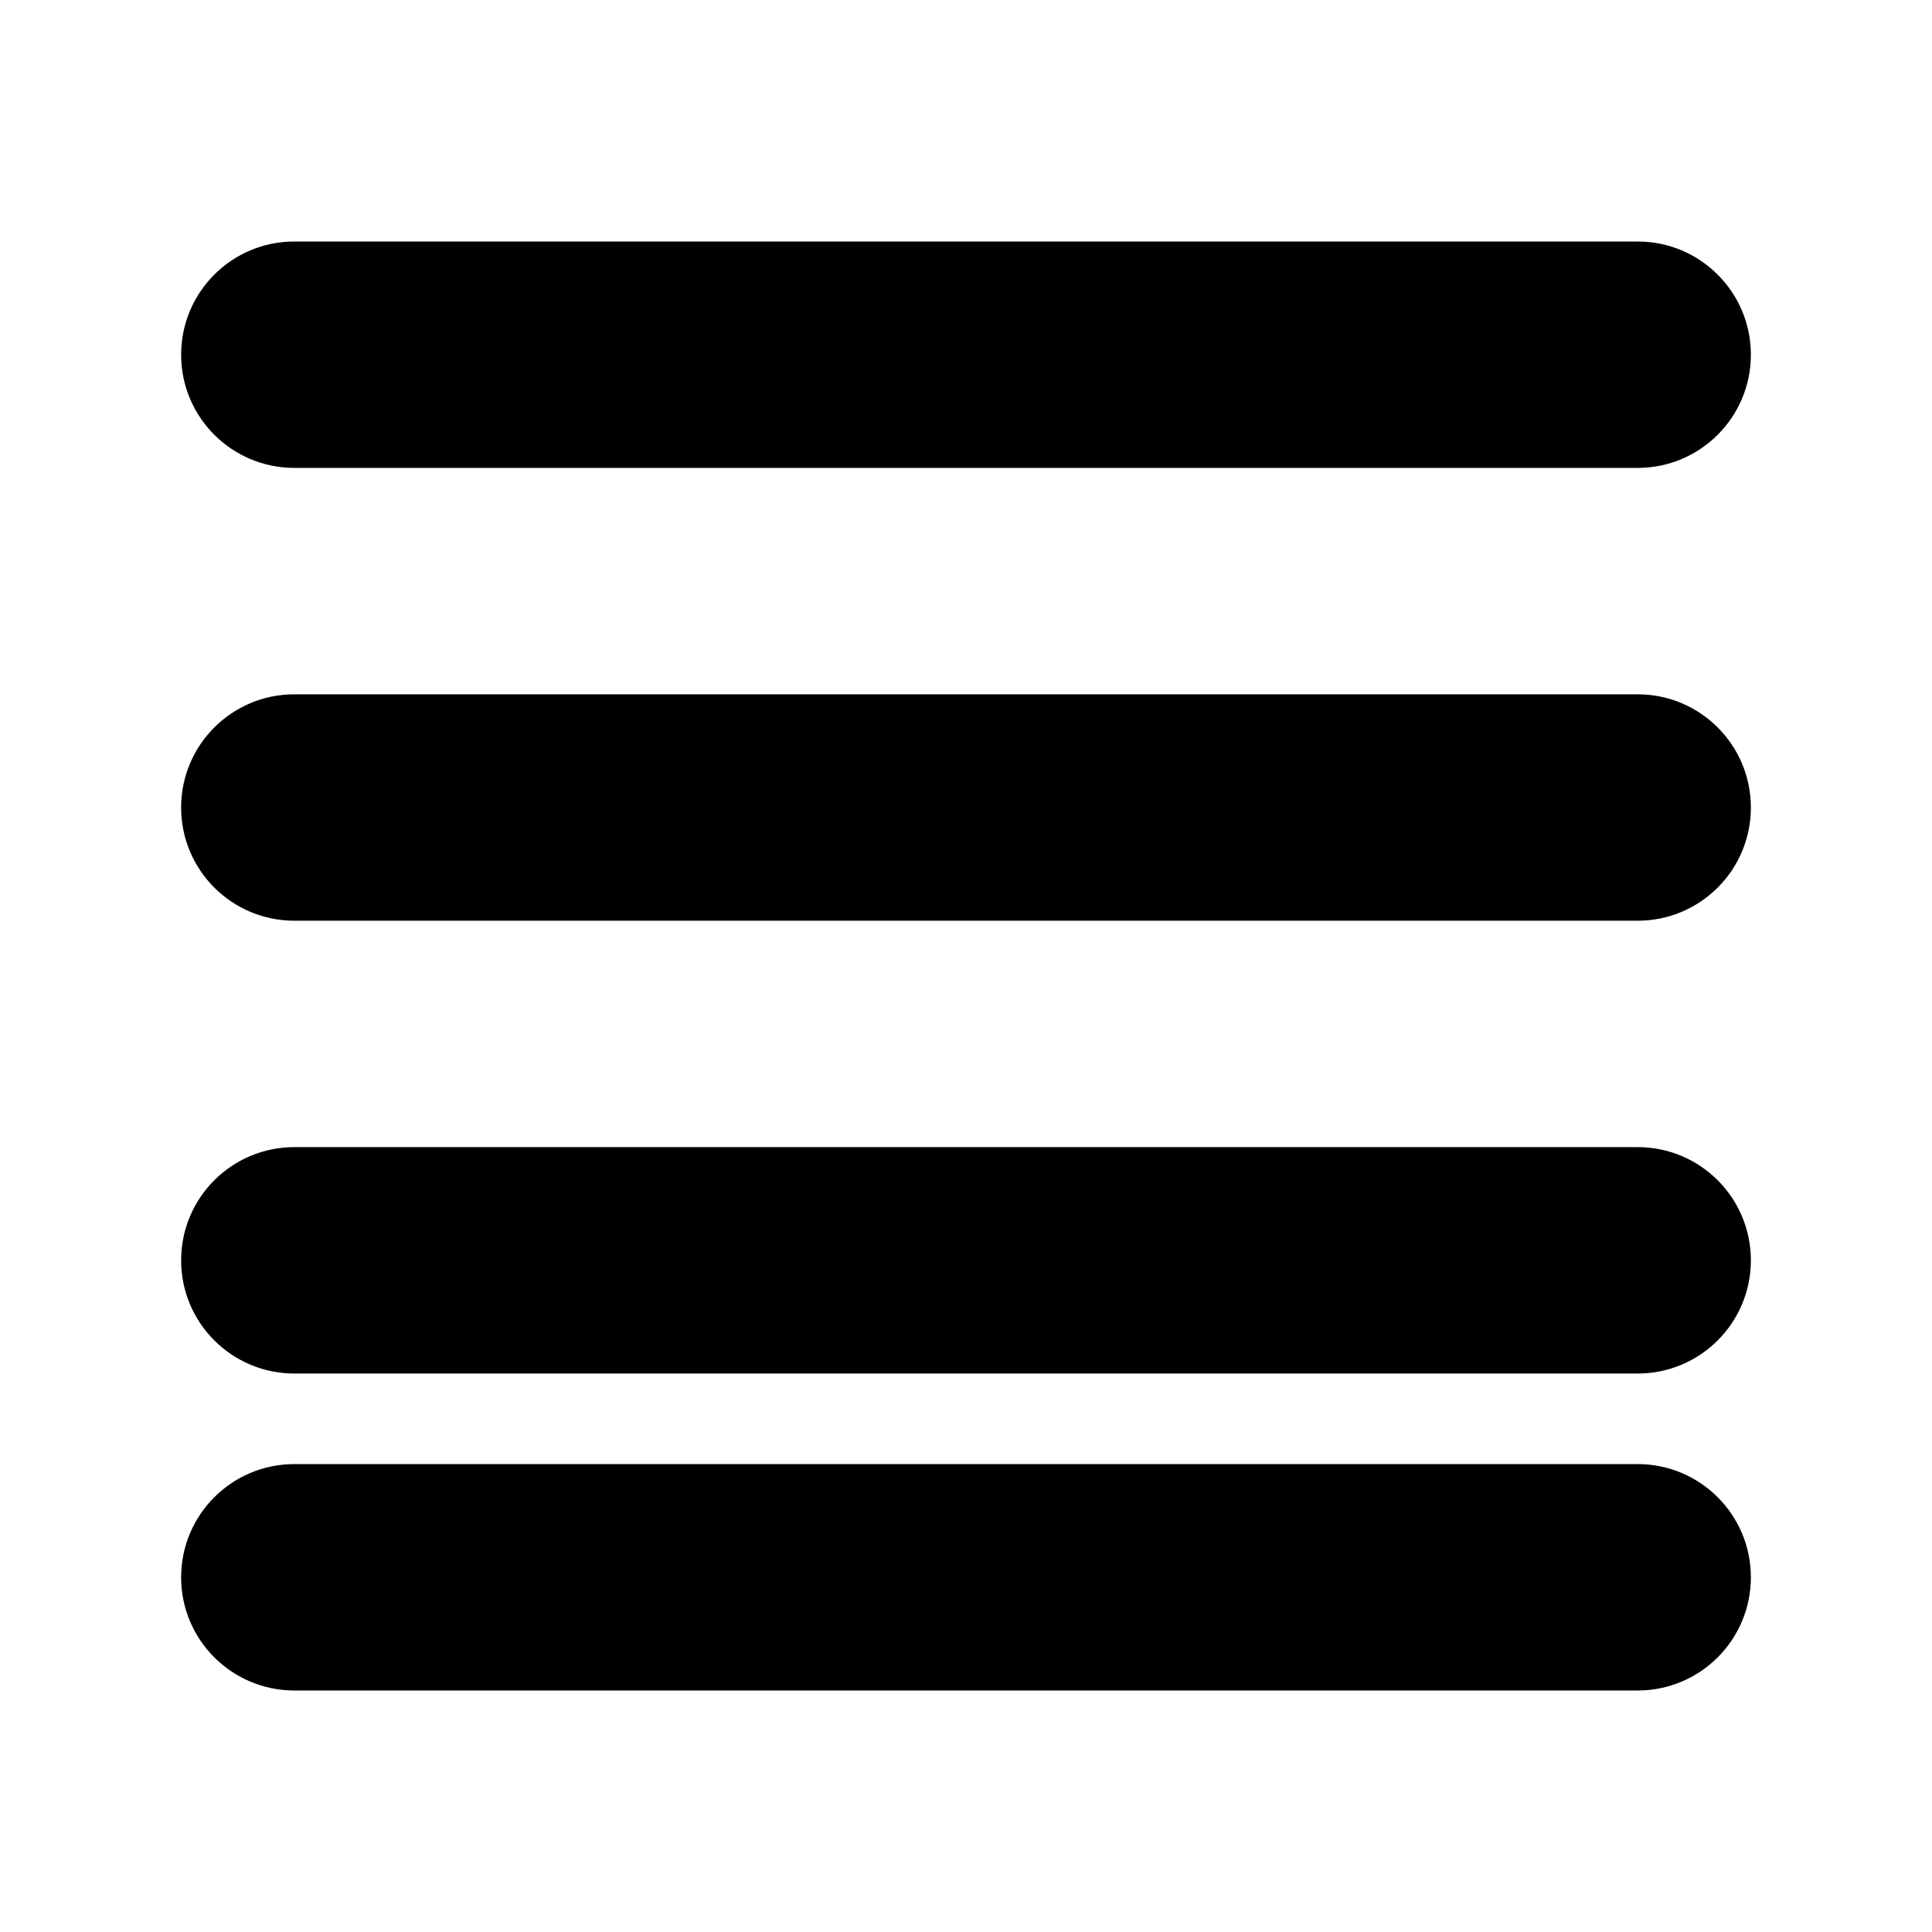
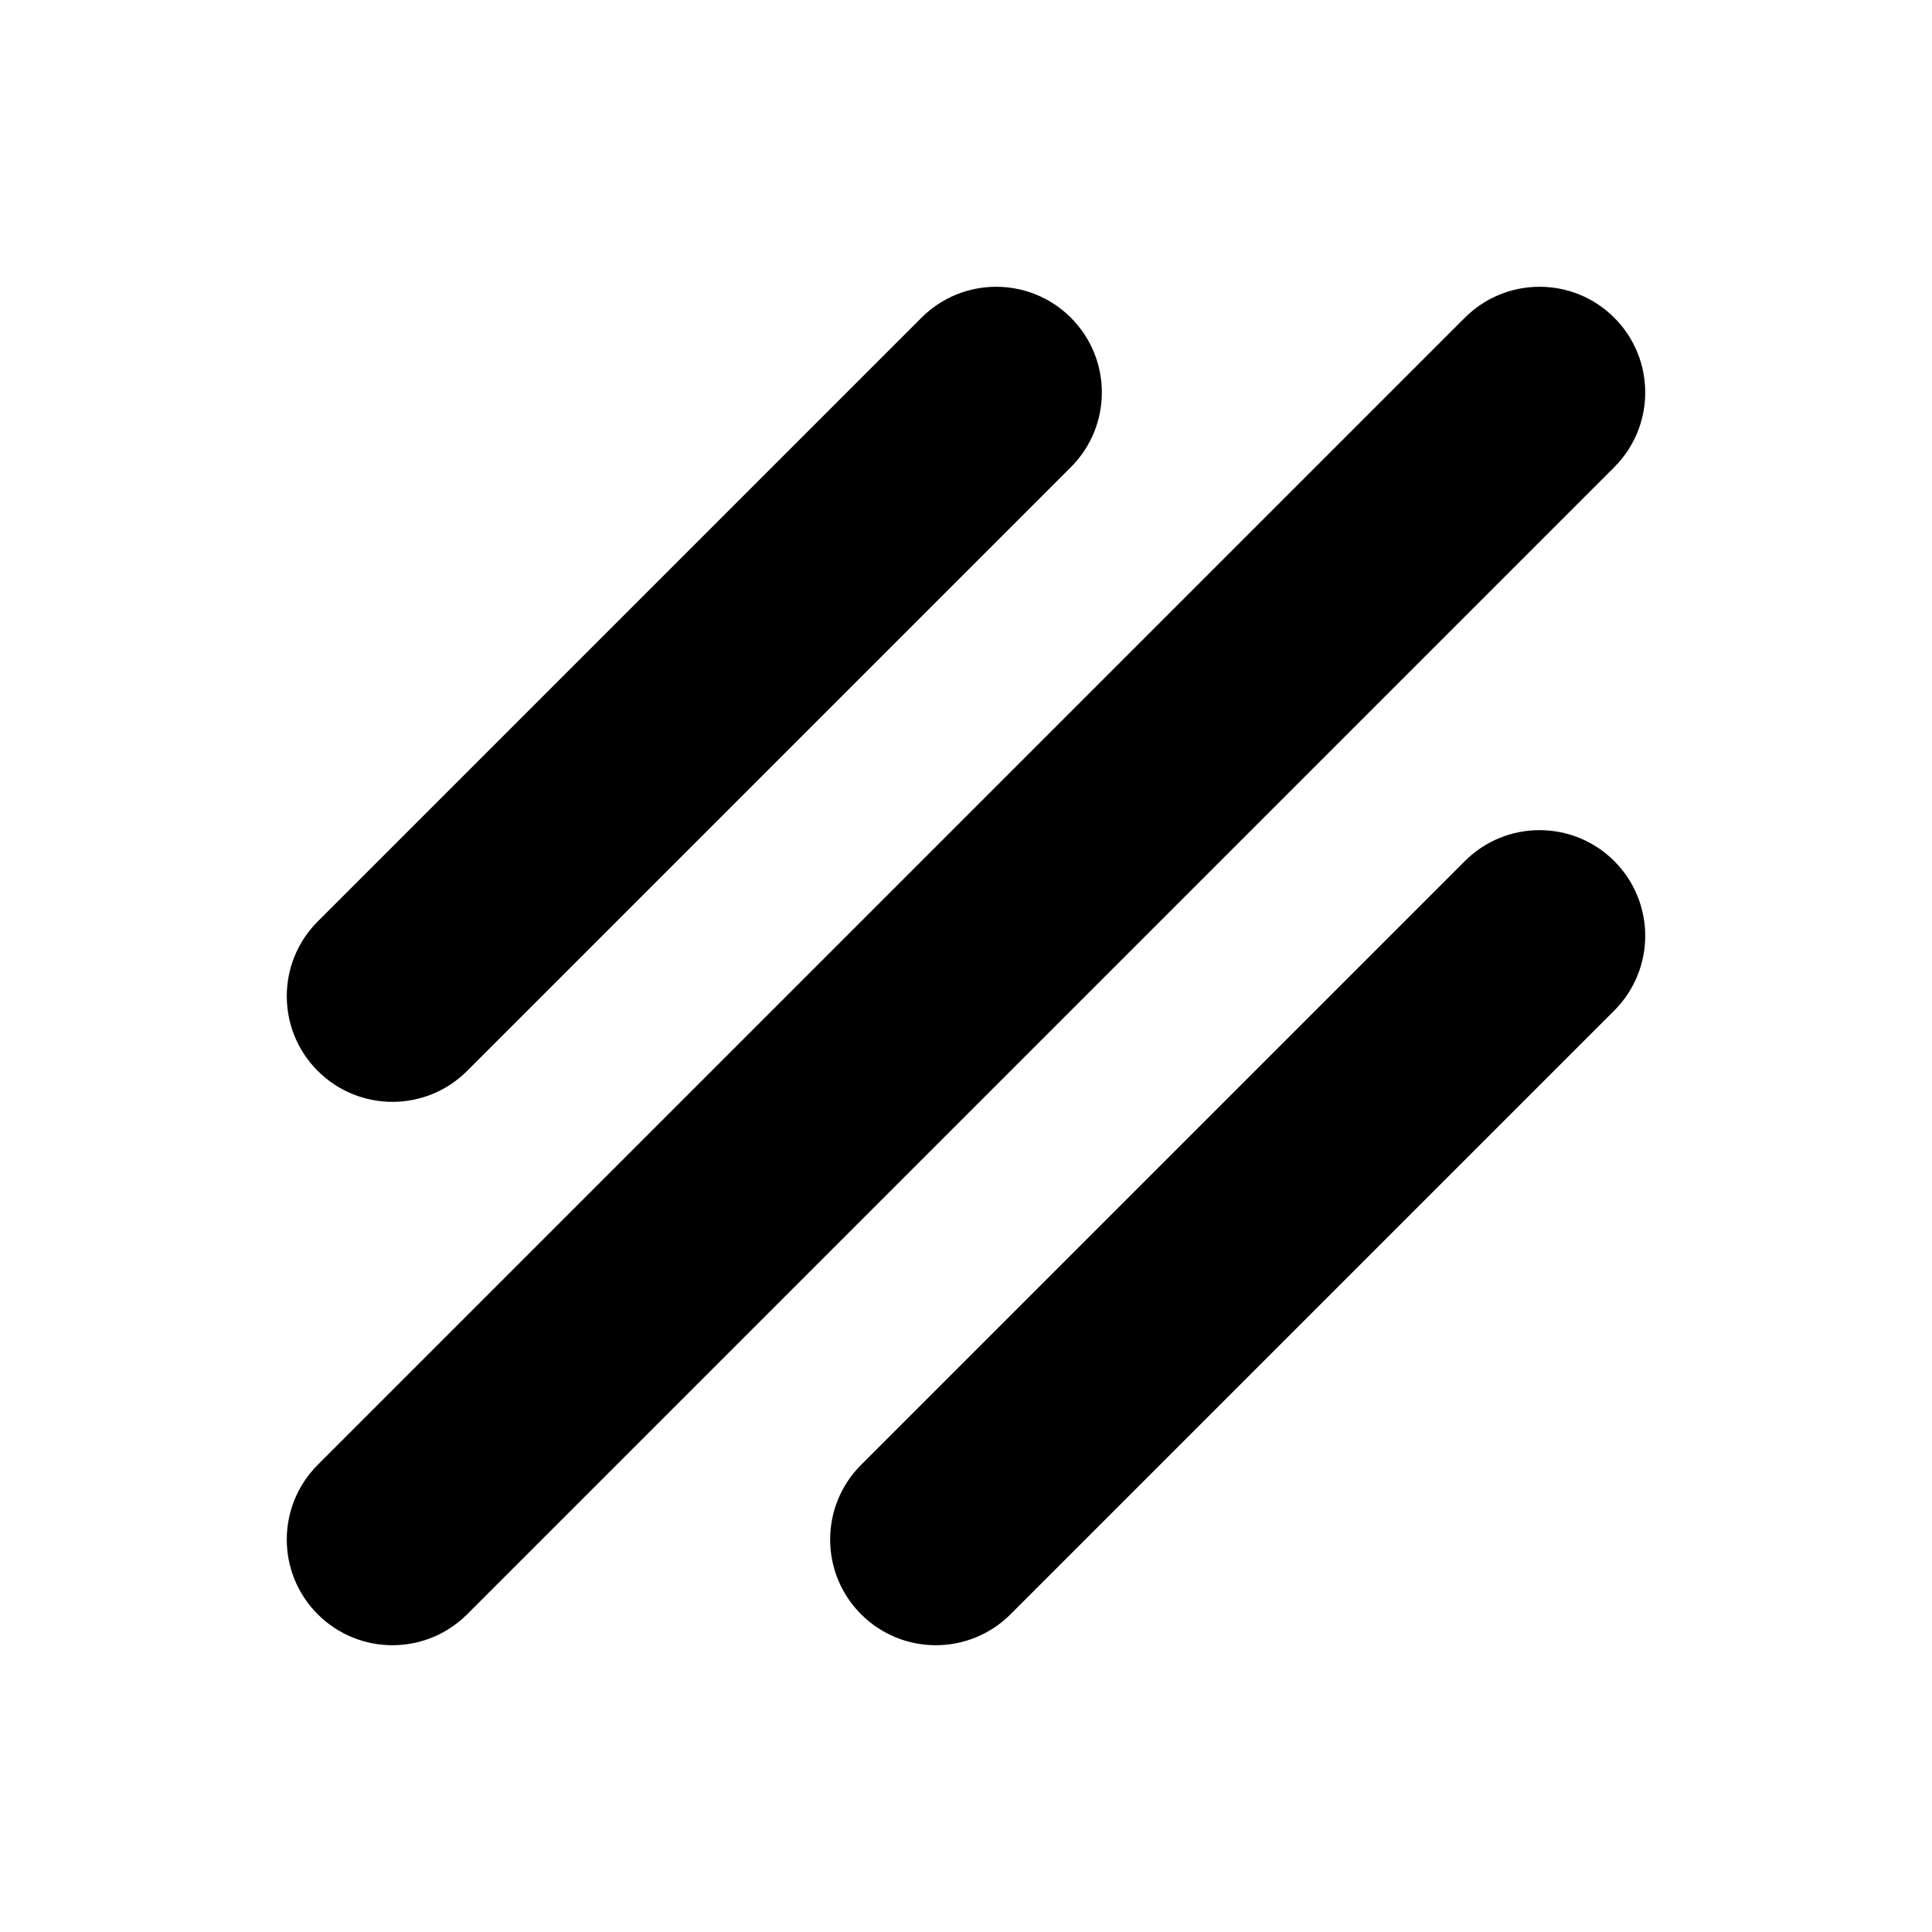
<svg xmlns="http://www.w3.org/2000/svg" viewBox="0 0 256 256" fill="currentColor">
-   <rect x="24" y="32" width="208" height="30" rx="15" />
-   <rect x="24" y="92" width="208" height="30" rx="15" />
-   <rect x="24" y="152" width="208" height="30" rx="15" />
-   <rect x="24" y="194" width="208" height="30" rx="15" />
+   <path d="M61.9 141.9L141.9 61.9A14 14 0 0 0 122.1 42.1L42.1 122.1A14 14 0 0 0 61.9 141.9Z" />
+   <path d="M61.9 213.9L213.9 61.9A14 14 0 0 0 194.1 42.1L42.1 194.1A14 14 0 0 0 61.9 213.9Z" />
+   <path d="M133.9 213.9L213.9 133.9A14 14 0 0 0 194.1 114.1L114.1 194.1A14 14 0 0 0 133.9 213.9Z" />
</svg>
